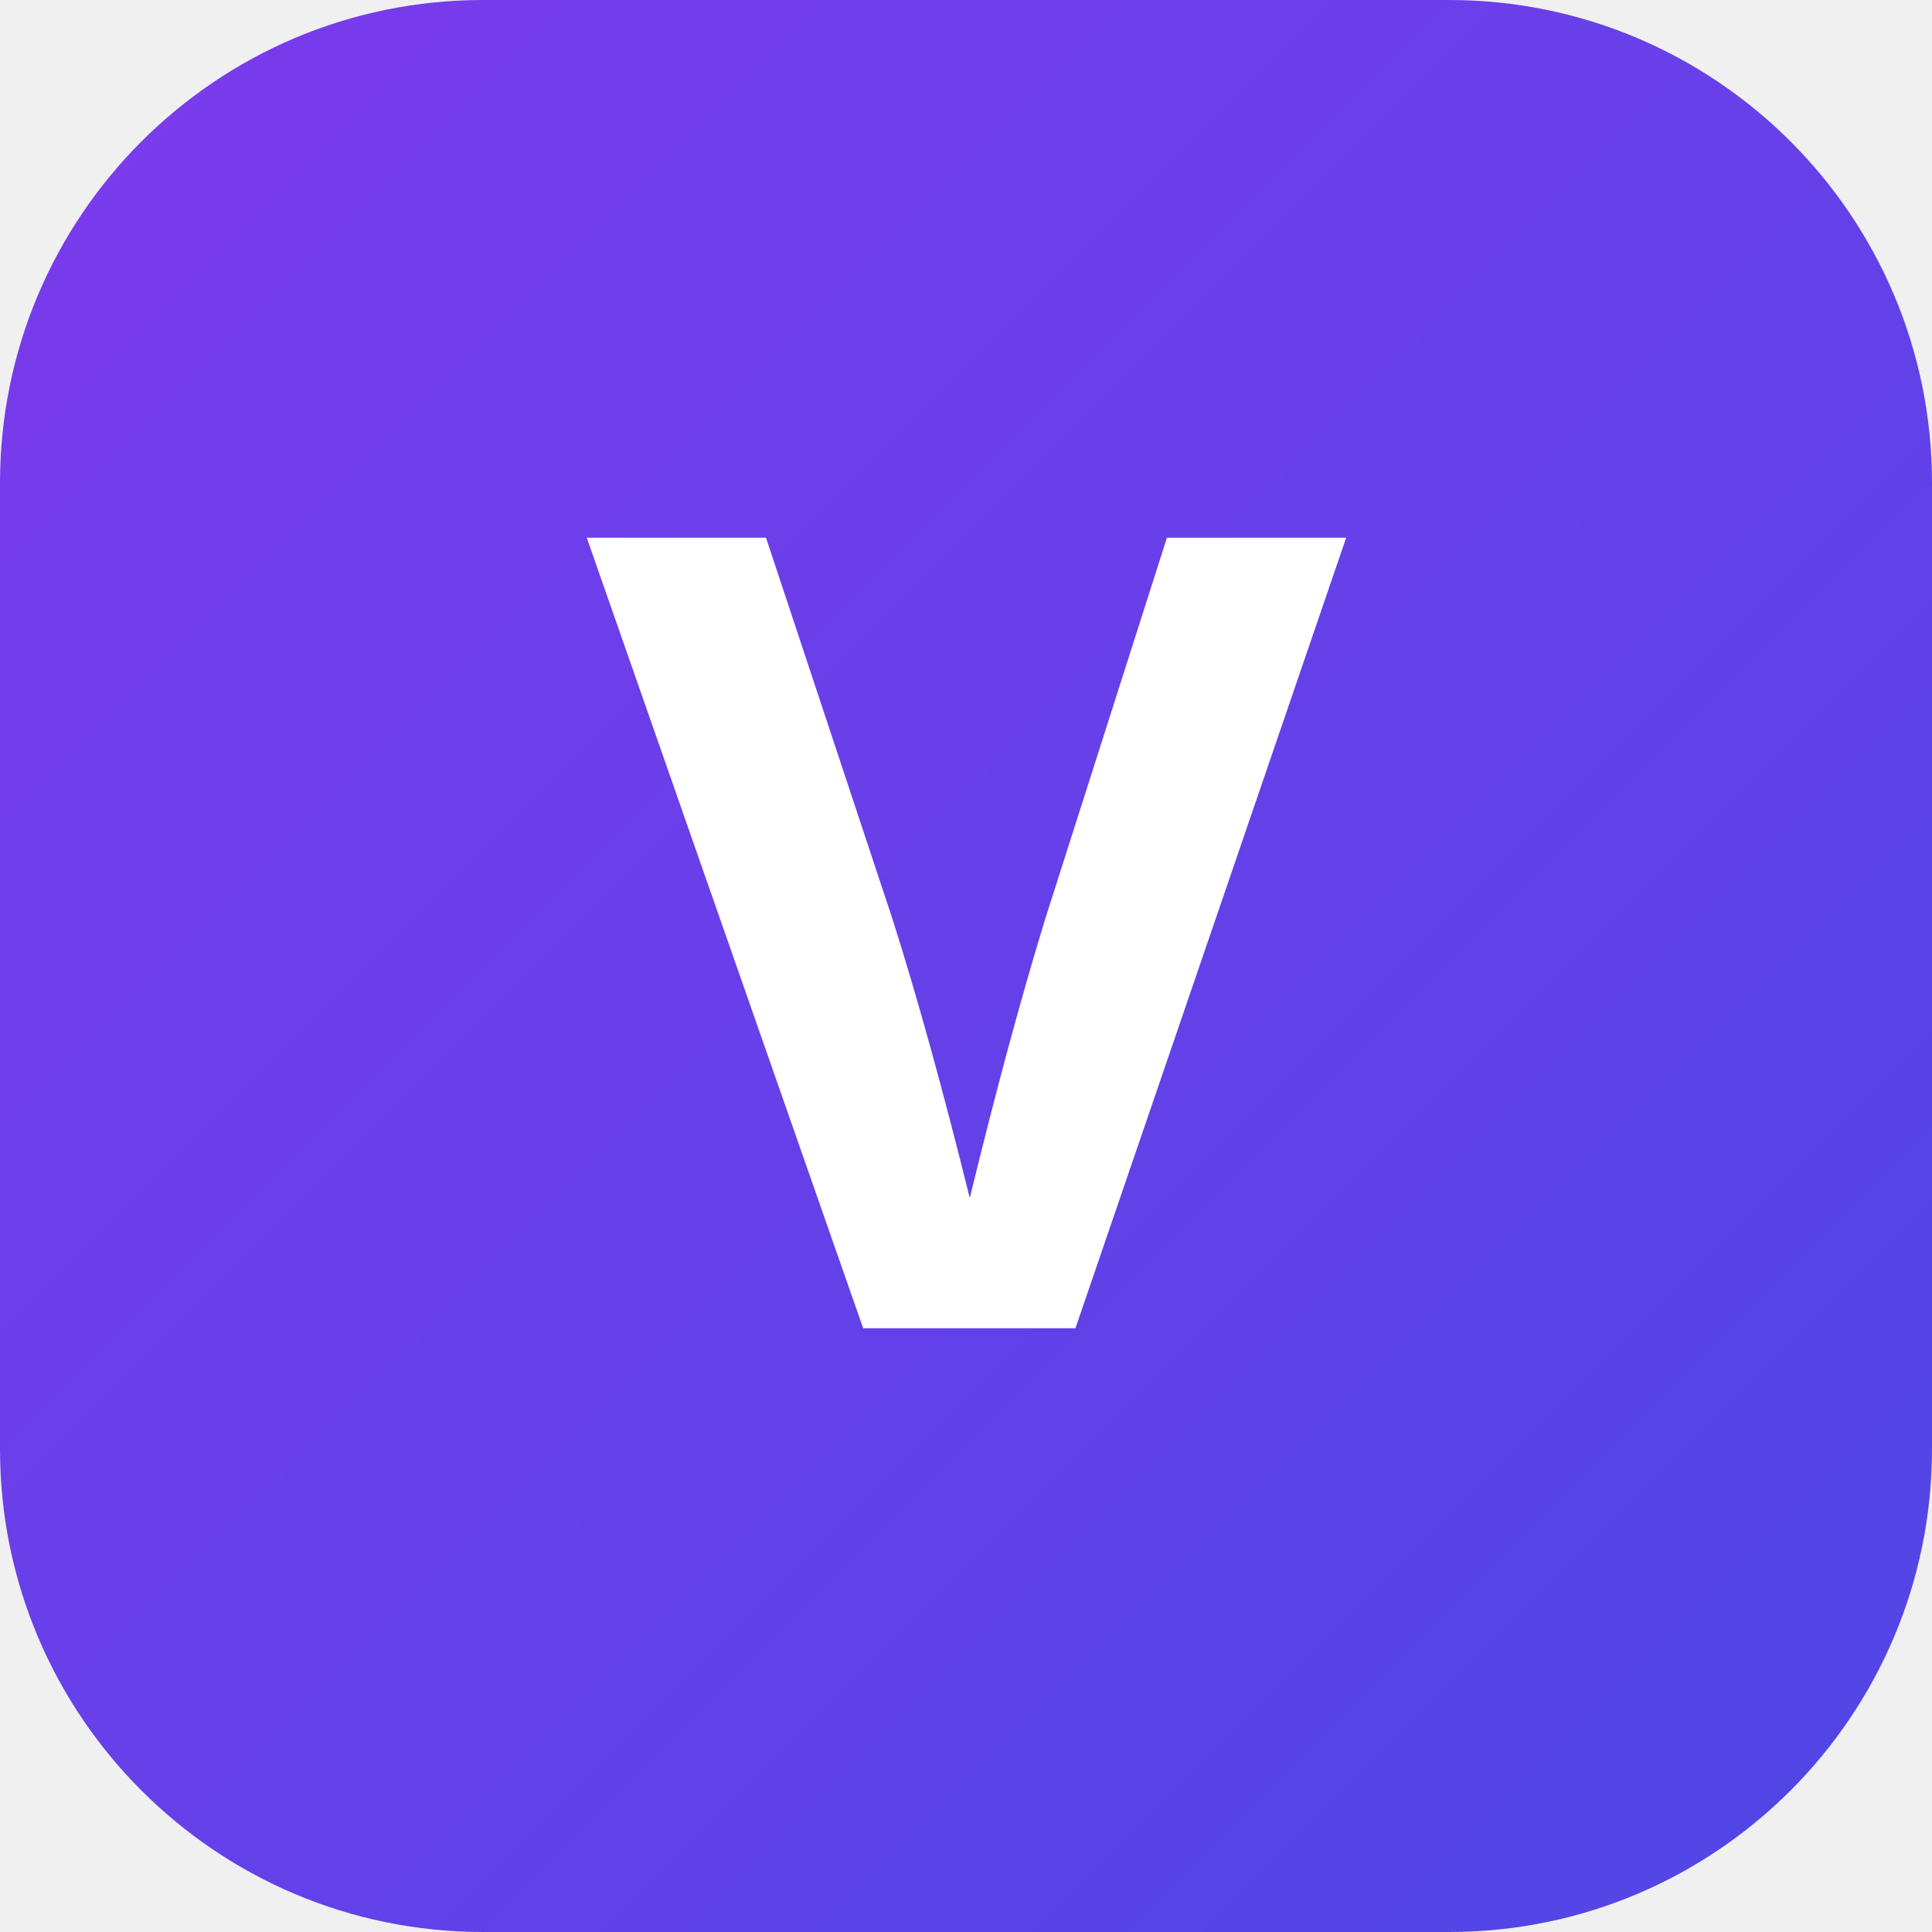
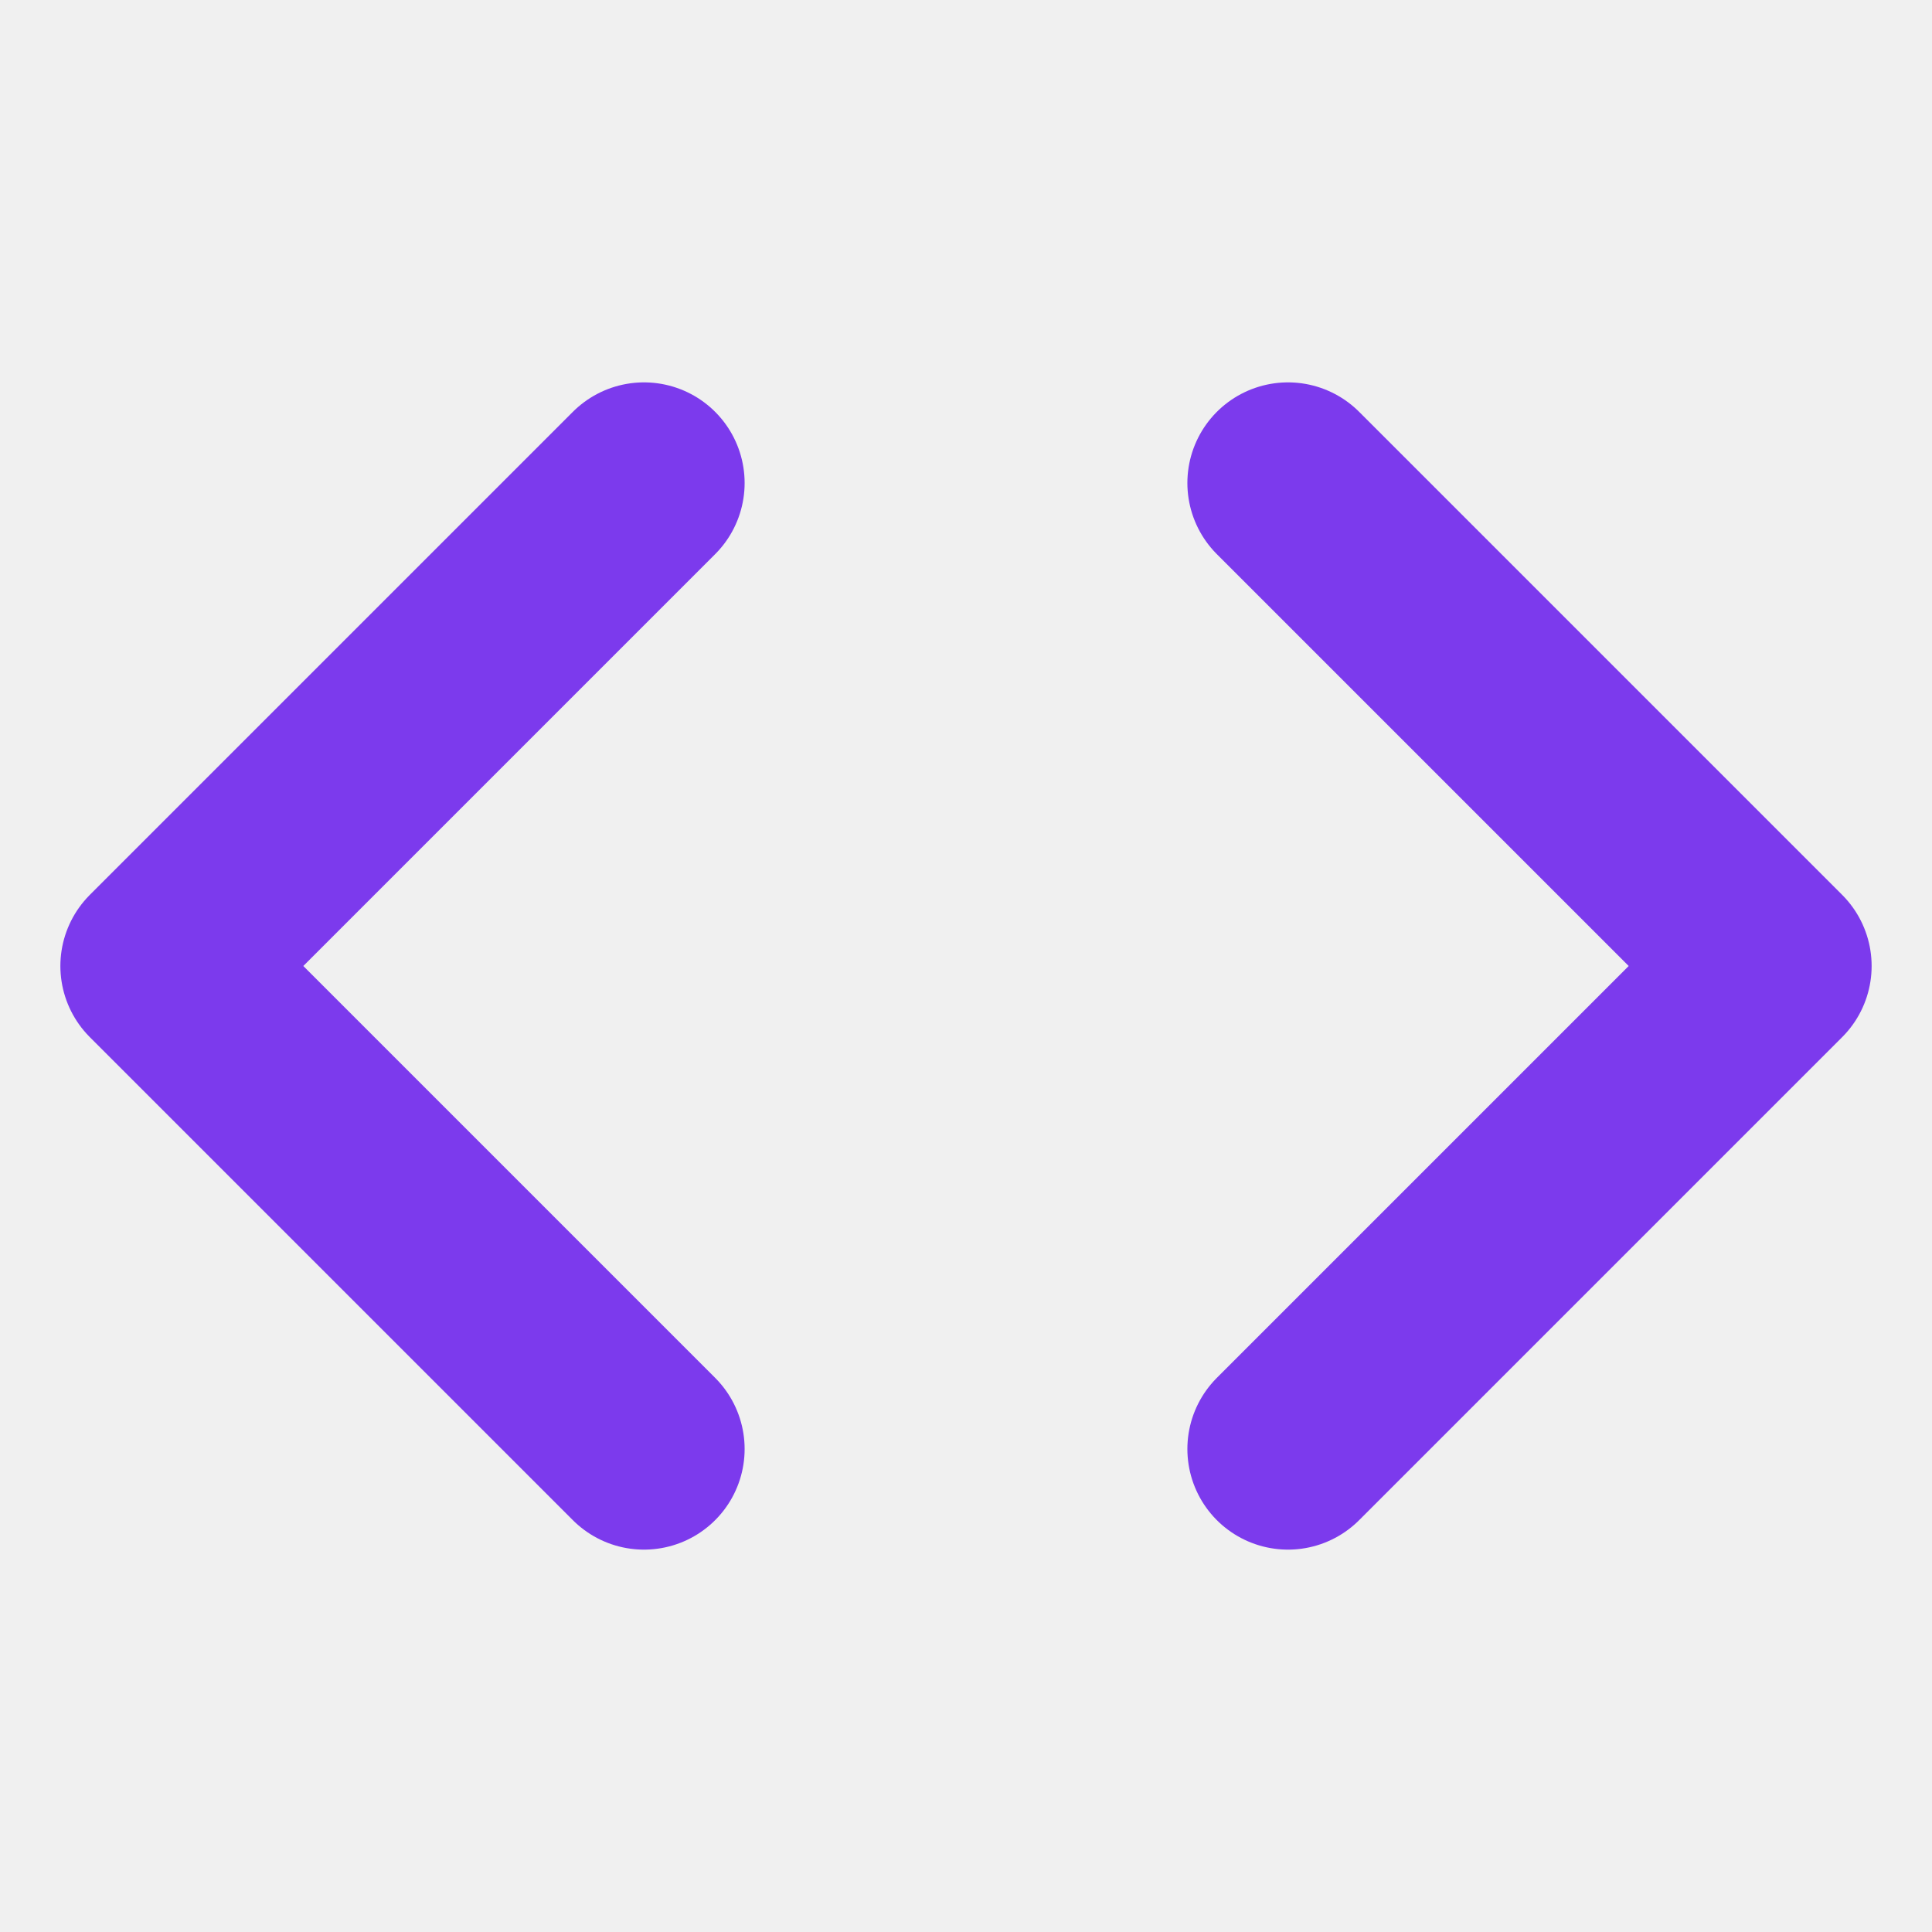
- <svg xmlns="http://www.w3.org/2000/svg" viewBox="0 0 32 32" fill="none">
-   <rect width="32" height="32" rx="8" fill="url(#grad)" />
-   <text x="16" y="22" font-family="system-ui, -apple-system, sans-serif" font-size="18" font-weight="700" fill="white" text-anchor="middle">V</text>
-   <defs>
-     <linearGradient id="grad" x1="0" y1="0" x2="32" y2="32" gradientUnits="userSpaceOnUse">
-       <stop offset="0%" stop-color="#7c3aed" />
-       <stop offset="100%" stop-color="#4f46e5" />
-     </linearGradient>
-   </defs>
+ <svg xmlns="http://www.w3.org/2000/svg" width="24" height="24" viewBox="0 0 24 24" fill="none" stroke="#7c3aed" stroke-width="2.5" stroke-linecap="round" stroke-linejoin="round">
+   <polyline points="16 18 22 12 16 6" />
+   <polyline points="8 6 2 12 8 18" />
</svg>
